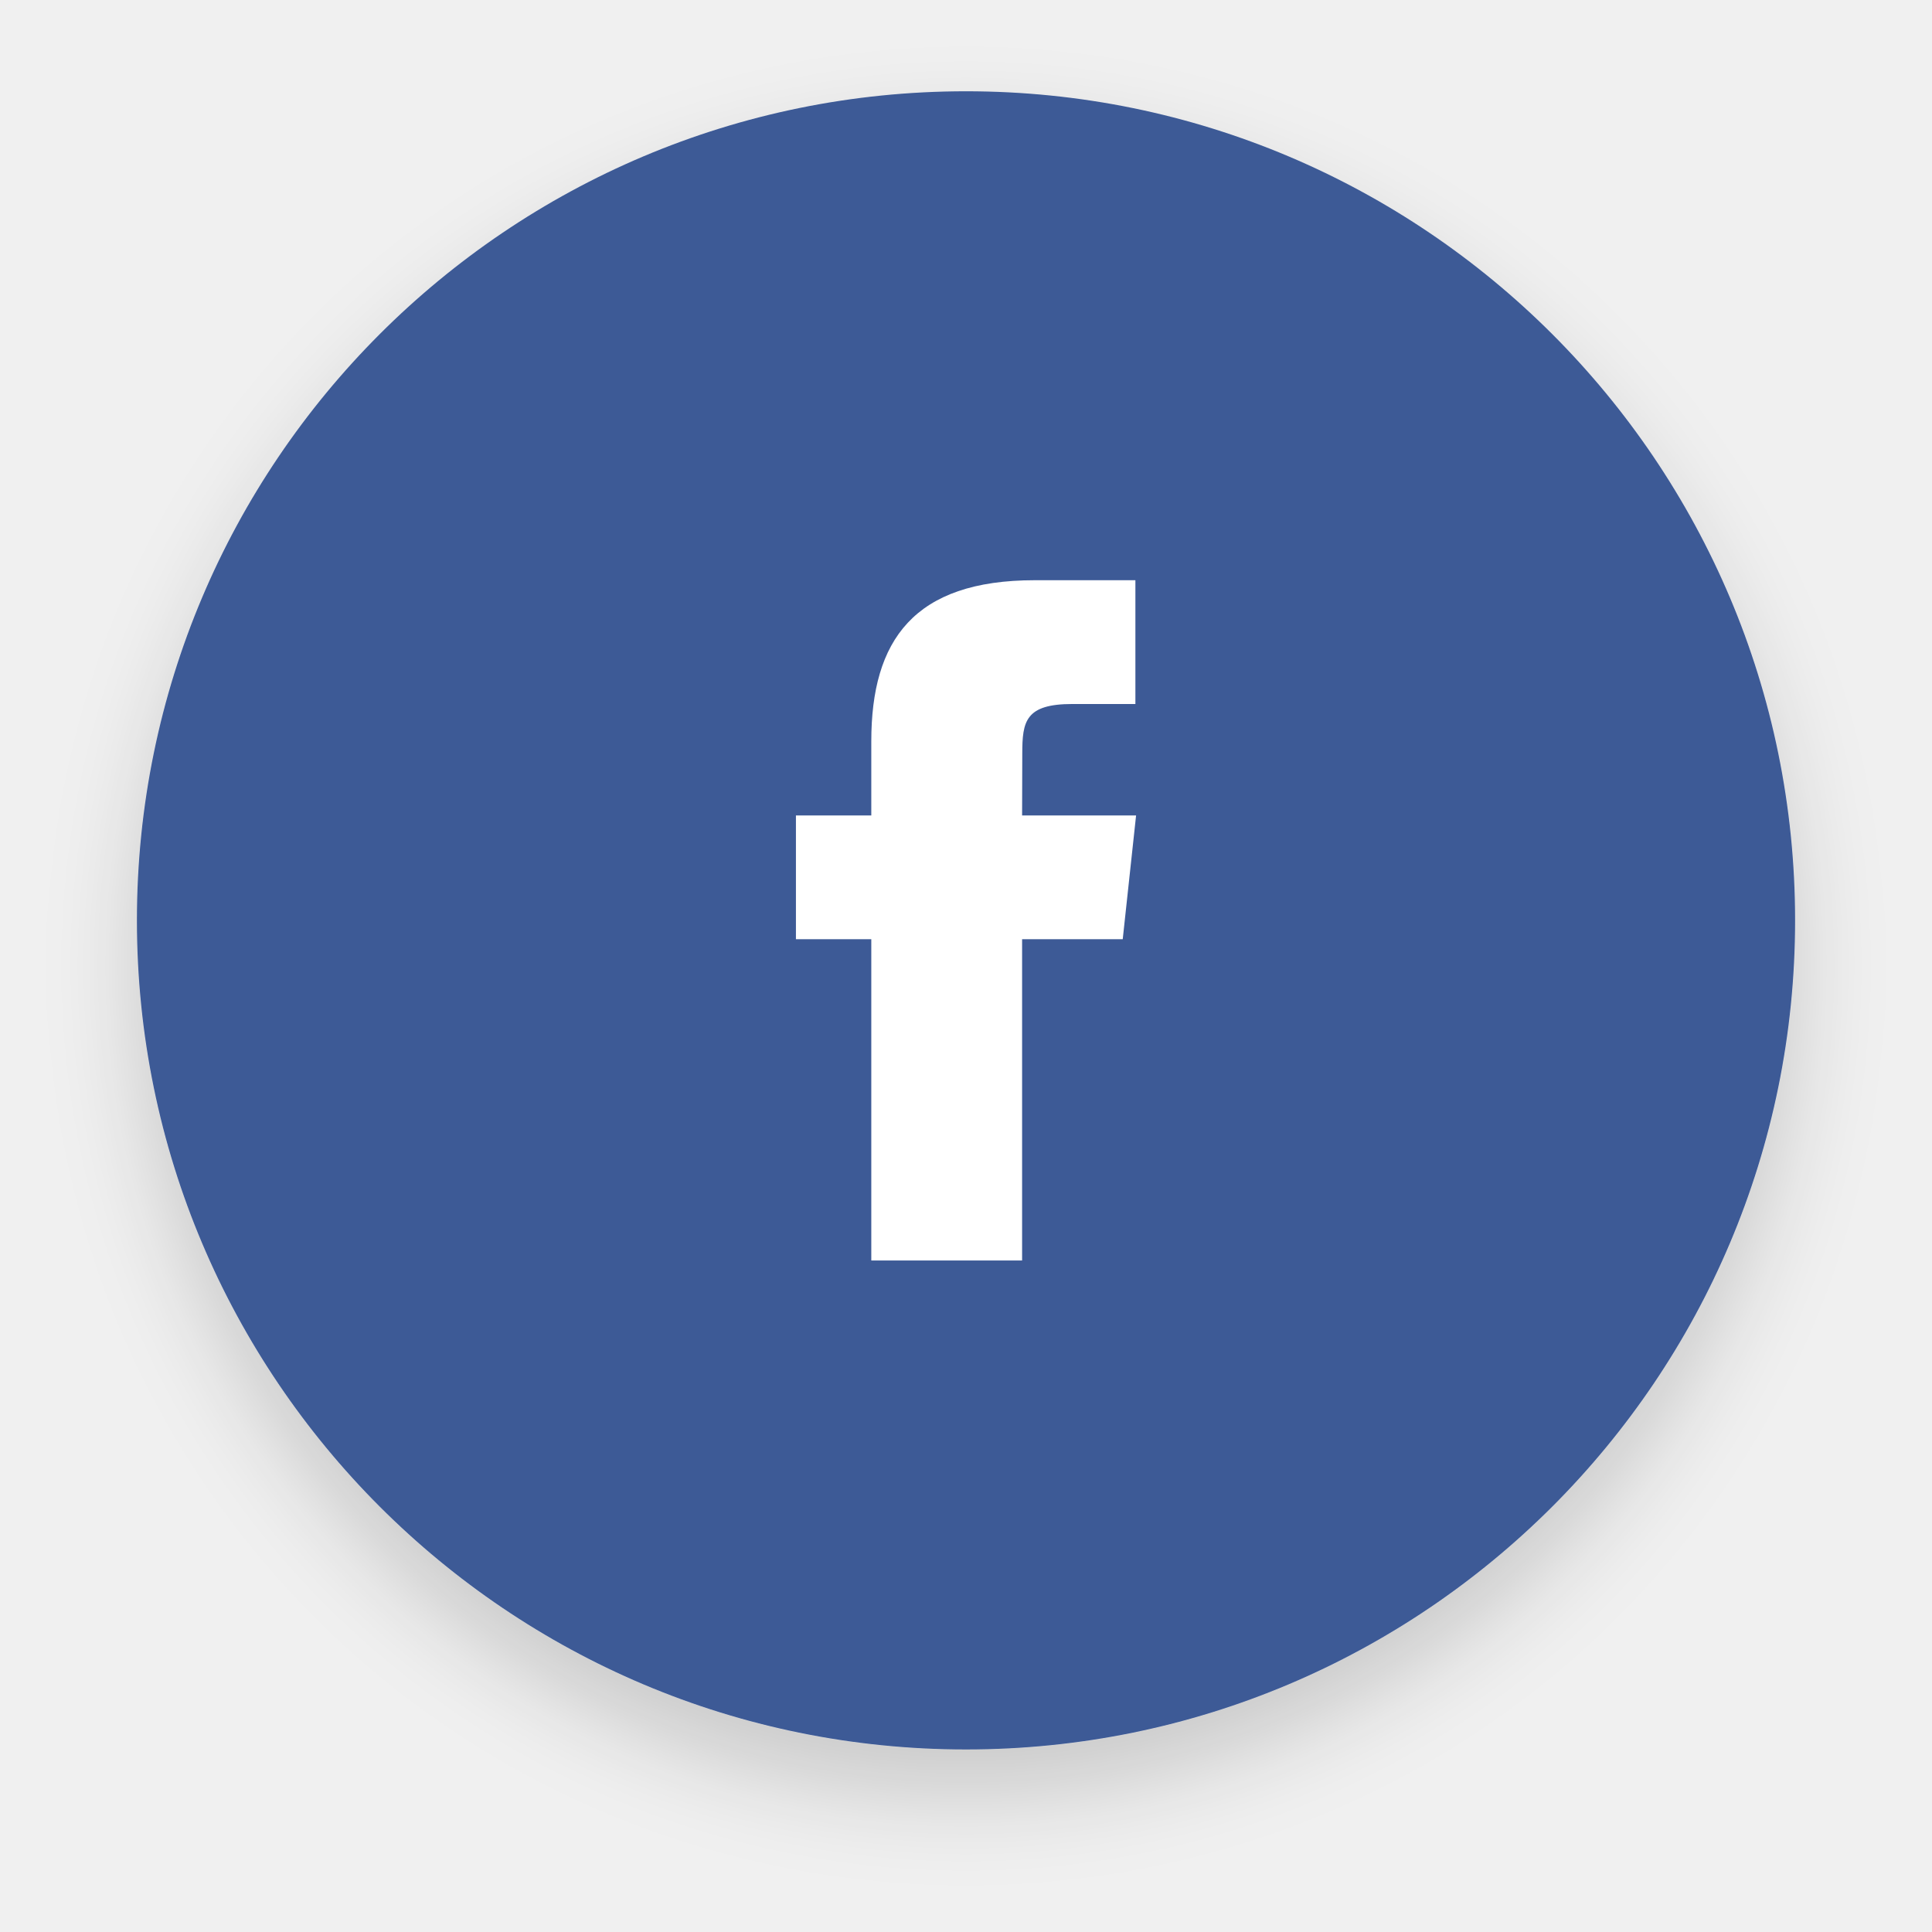
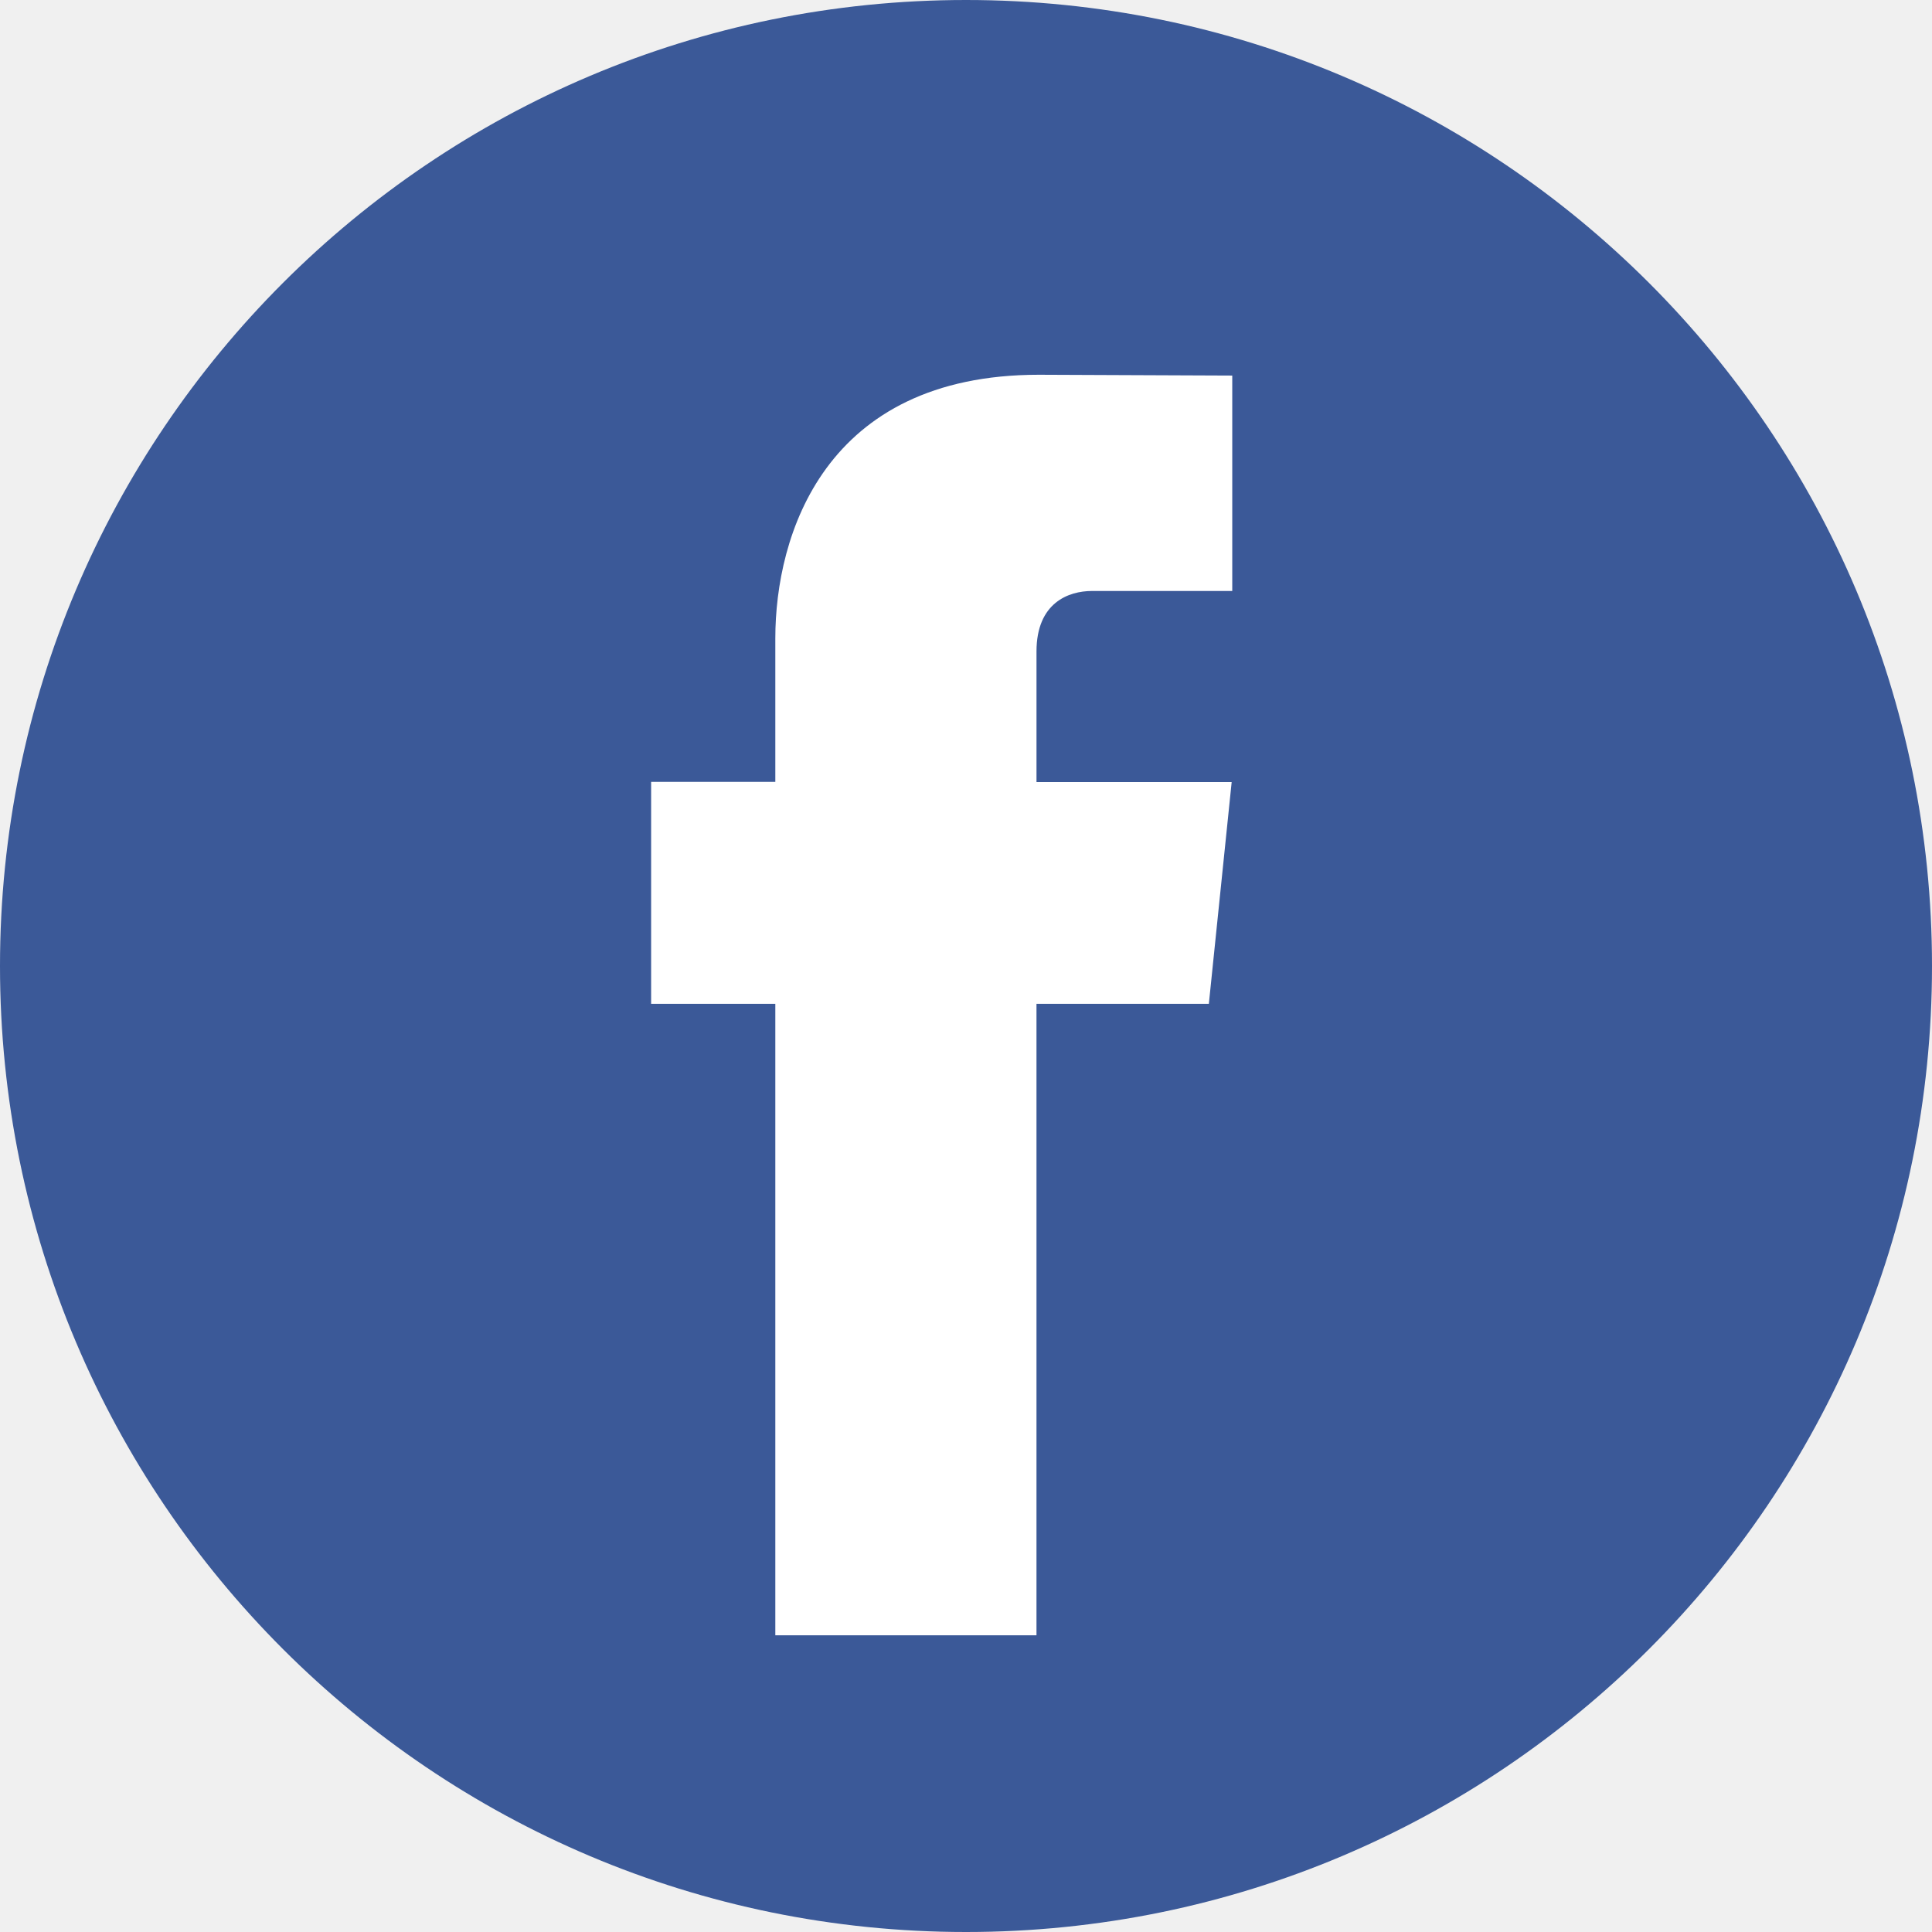
- <svg xmlns="http://www.w3.org/2000/svg" width="127.001" height="127.001" viewBox="0 0 127.001 127.001">
-   <defs>
-     <filter id="a" x="0" y="0" width="127.001" height="127.001" filterUnits="userSpaceOnUse">
-       <feOffset dy="3" input="SourceAlpha" />
-       <feGaussianBlur stdDeviation="3" result="b" />
-       <feFlood flood-opacity="0.161" />
-       <feComposite operator="in" in2="b" />
-       <feComposite in="SourceGraphic" />
-     </filter>
-   </defs>
-   <g transform="translate(9 6)">
-     <g transform="matrix(1, 0, 0, 1, -9, -6)" filter="url(#a)">
-       <circle cx="54.501" cy="54.501" r="54.501" transform="translate(9 6)" fill="#3d5a96" />
-     </g>
-     <path d="M14.867,44.719H4.954V23.6H0V15.465H4.954V10.583C4.954,3.949,7.751,0,15.7,0h6.615V8.137H18.179c-3.094,0-3.3,1.136-3.3,3.258l-.012,4.069h7.493L21.482,23.6H14.867V44.719Z" transform="translate(43.321 32.141)" fill="#fff" />
+ <svg xmlns="http://www.w3.org/2000/svg" version="1.1" id="Capa_1" x="0px" y="0px" viewBox="0 0 112.196 112.196" style="enable-background:new 0 0 112.196 112.196;" xml:space="preserve">
+   <g>
+     <circle style="fill:#3B5998;" cx="56.098" cy="56.098" r="56.098" />
+     <path style="fill:#FFFFFF;" d="M70.201,58.294h-10.01v36.672H45.025V58.294h-7.213V45.406h7.213v-8.34   c0-5.964,2.833-15.303,15.301-15.303L71.56,21.81v12.51h-8.151c-1.337,0-3.217,0.668-3.217,3.513v7.585h11.334L70.201,58.294z" />
  </g>
+   <g>
+ </g>
+   <g>
+ </g>
+   <g>
+ </g>
+   <g>
+ </g>
+   <g>
+ </g>
+   <g>
+ </g>
+   <g>
+ </g>
+   <g>
+ </g>
+   <g>
+ </g>
+   <g>
+ </g>
+   <g>
+ </g>
+   <g>
+ </g>
+   <g>
+ </g>
+   <g>
+ </g>
+   <g>
+ </g>
</svg>
